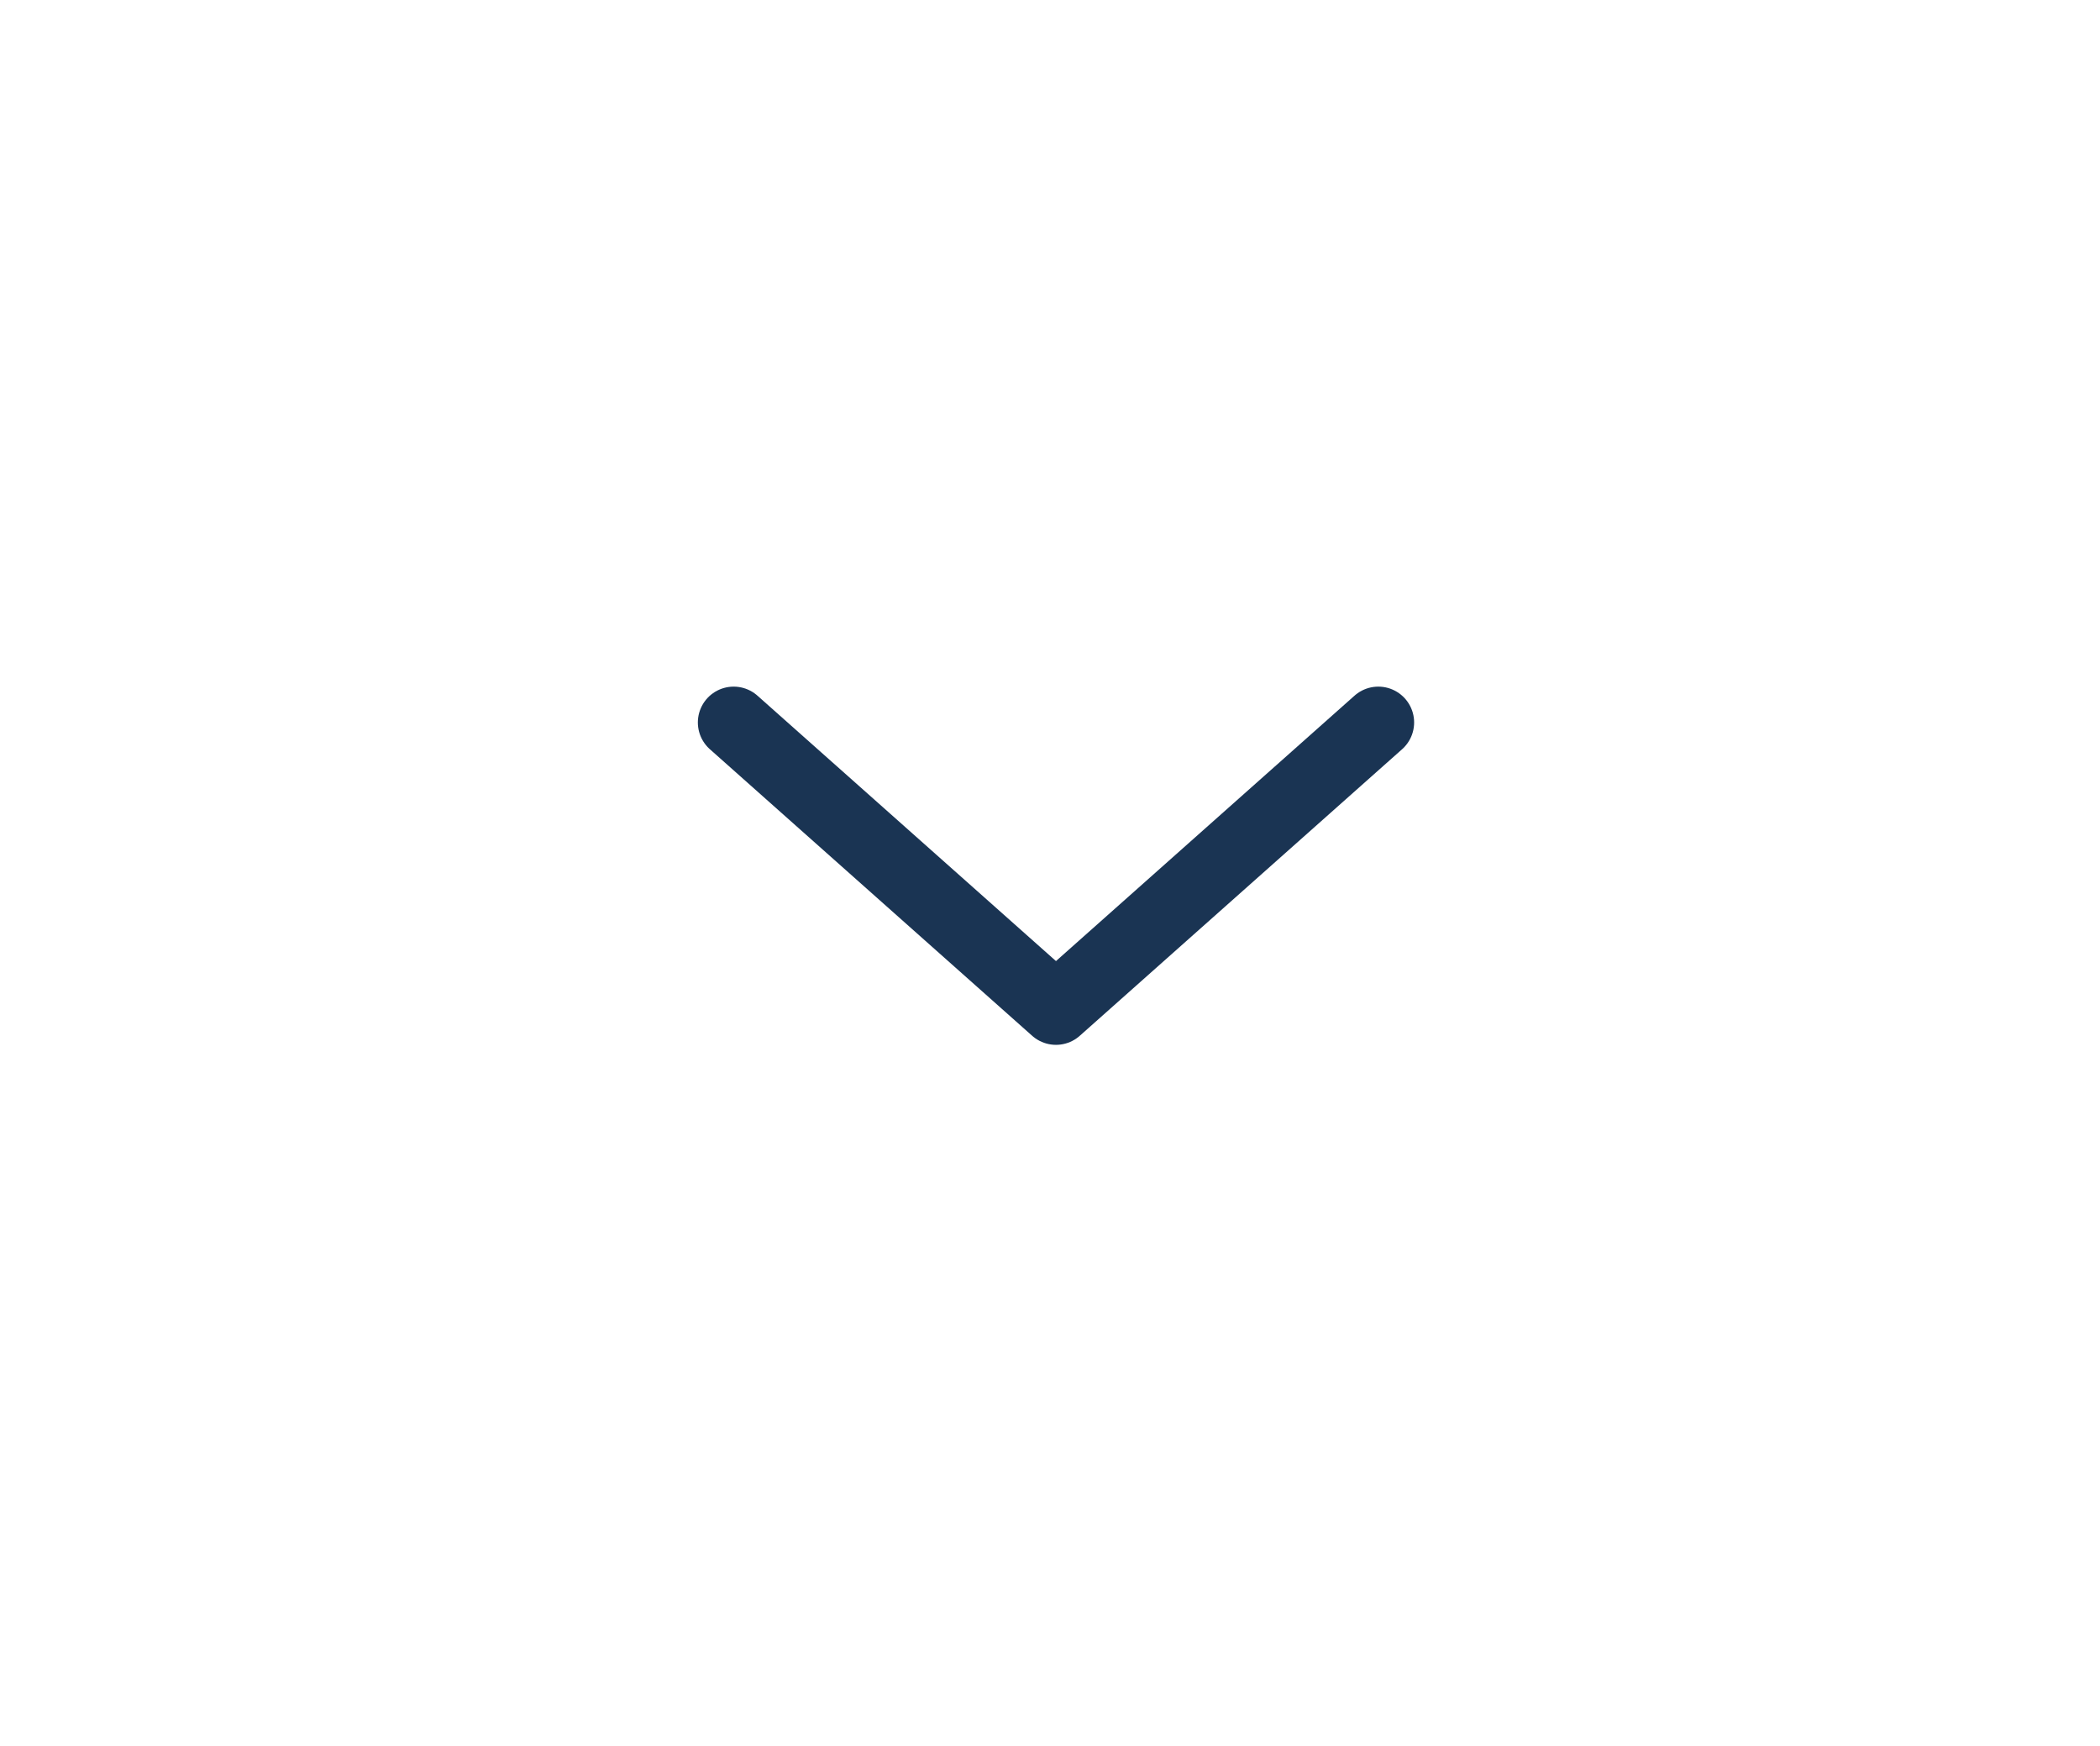
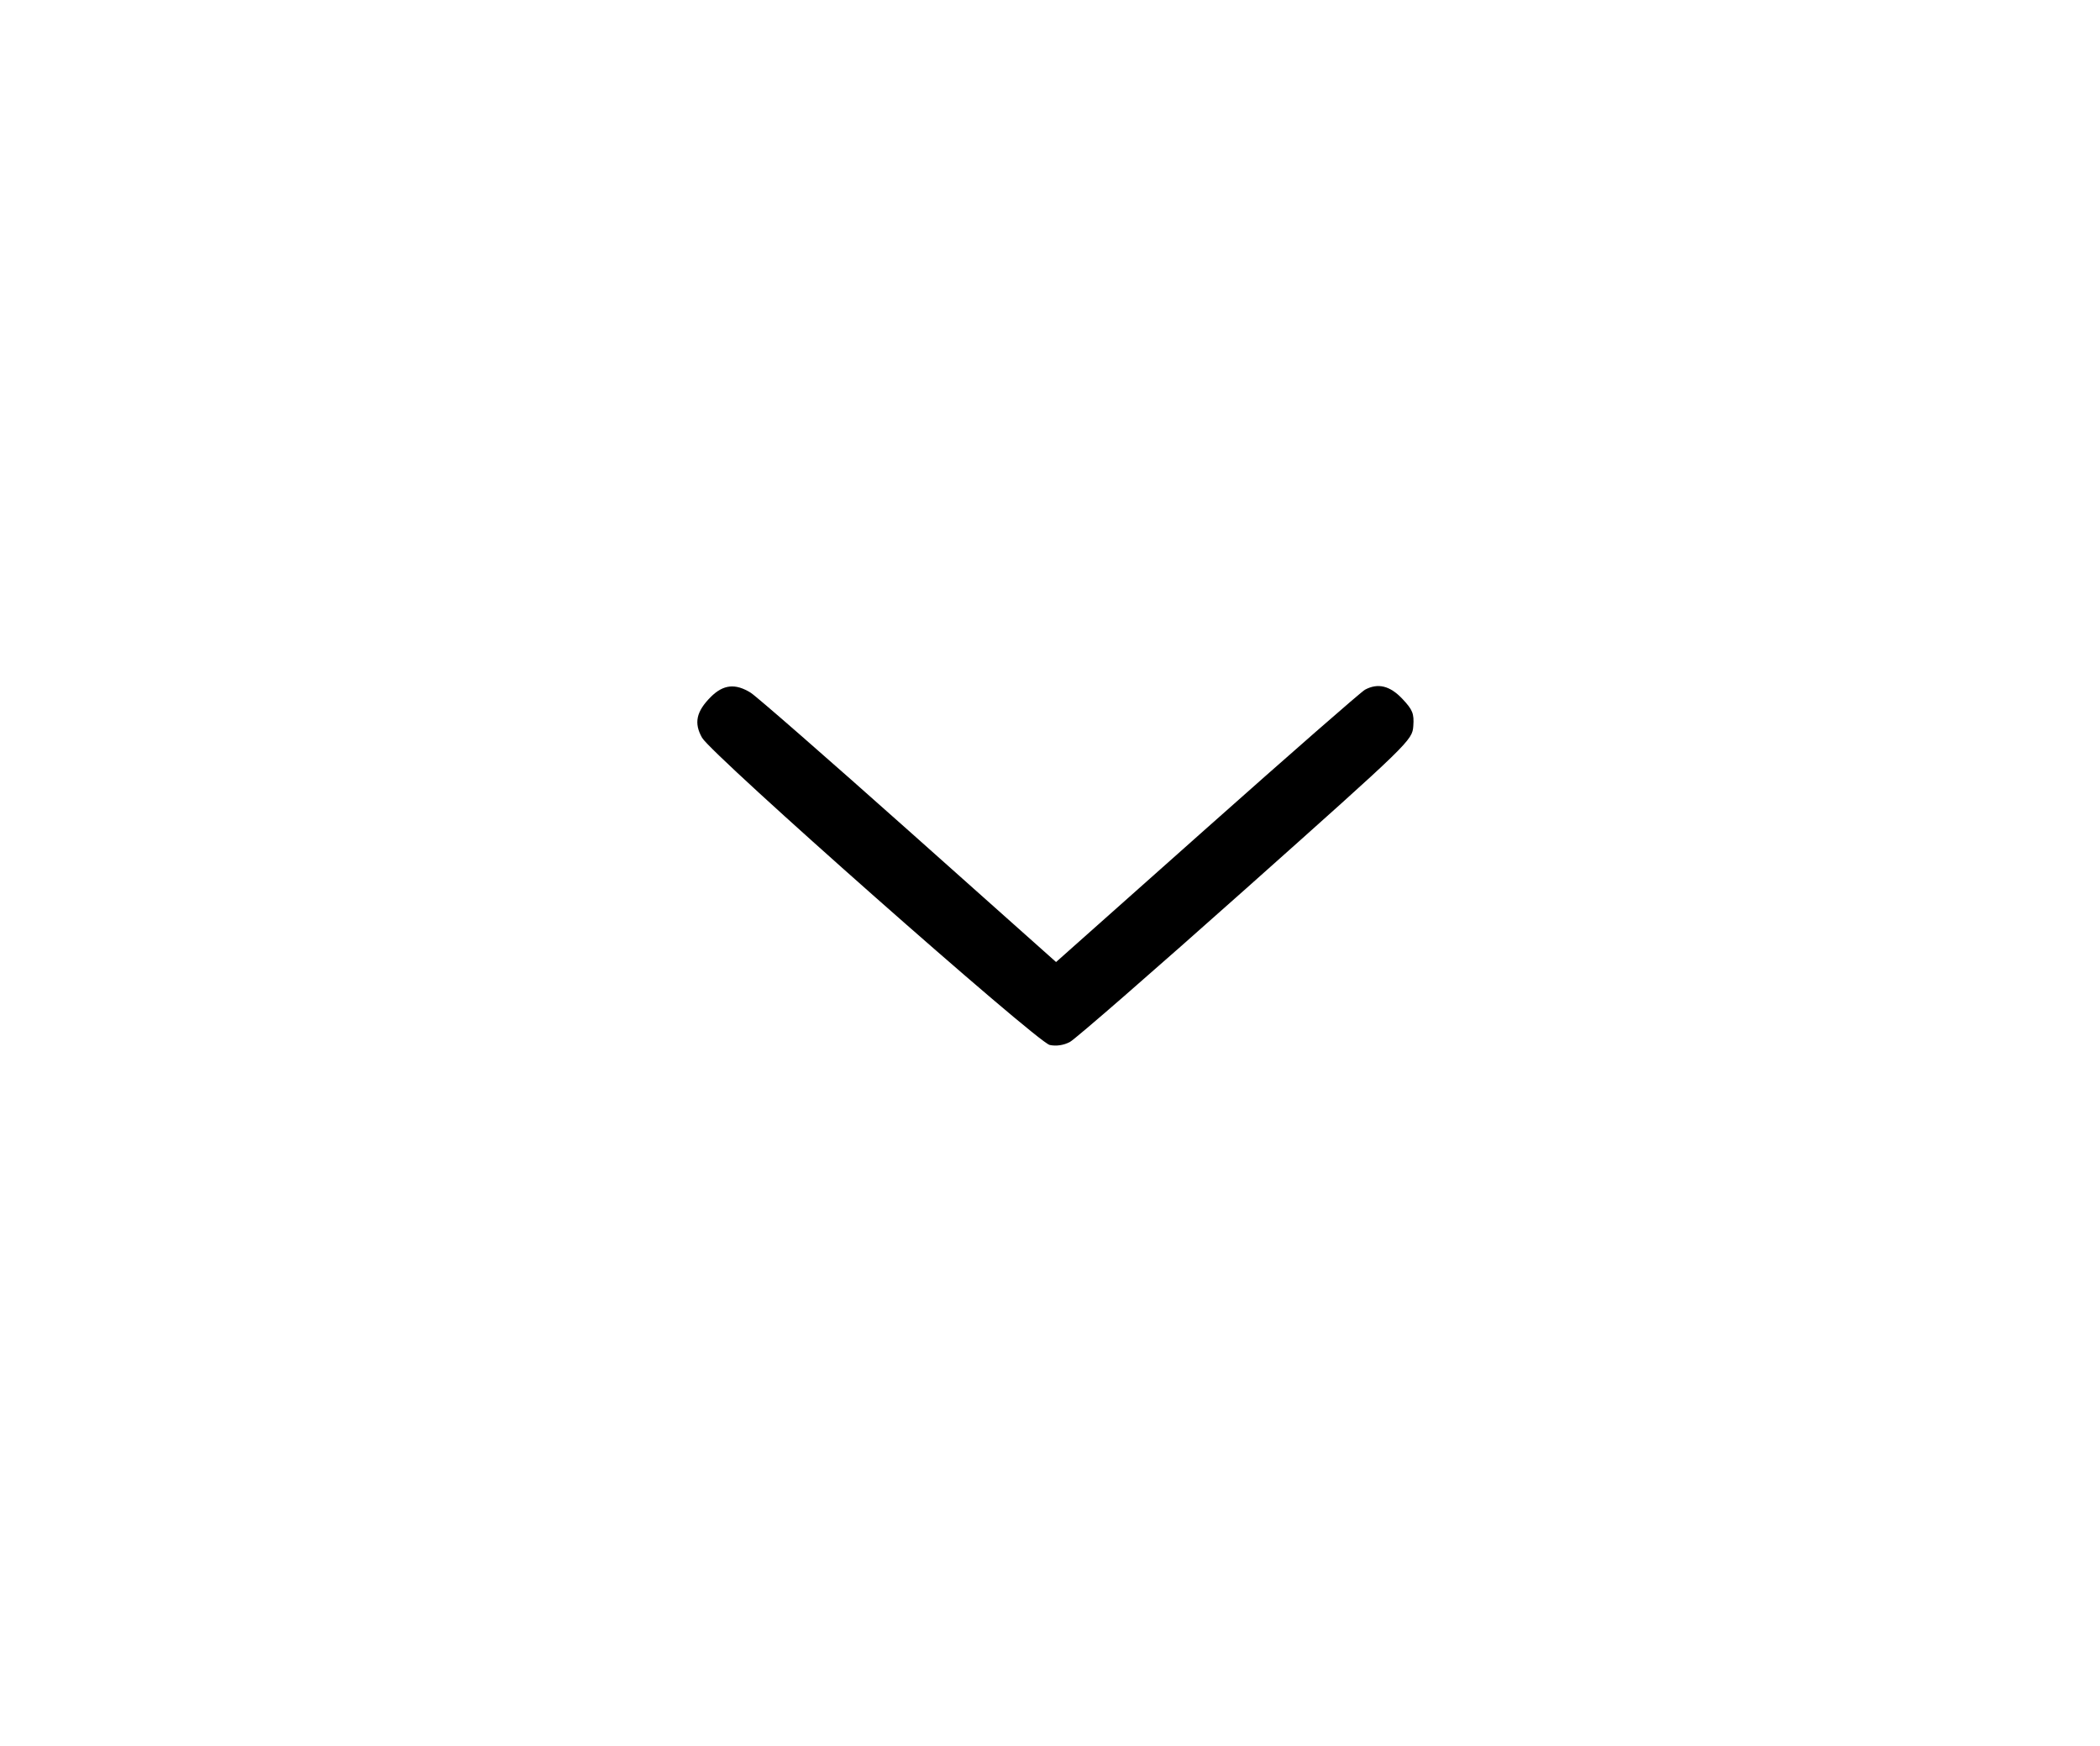
- <svg xmlns="http://www.w3.org/2000/svg" width="71" height="59" viewBox="0 0 71 59" fill="none">
-   <path d="M24.805 24.419L35.702 34.105L46.6 24.419" stroke="#1A3453" stroke-width="2.422" stroke-linecap="round" stroke-linejoin="round" />
+ <svg xmlns="http://www.w3.org/2000/svg" width="71" height="59" fill="none">
+   <path d="M24.031 23.557c-.492.493-.576.884-.294 1.379.33.58 11.319 10.289 11.753 10.384.217.048.473.01.682-.101.184-.097 2.863-2.43 5.955-5.184 5.566-4.959 5.621-5.012 5.656-5.496.031-.418-.022-.549-.369-.917-.42-.445-.826-.545-1.266-.309-.123.066-2.523 2.163-5.333 4.661l-5.11 4.543-4.984-4.44c-2.741-2.441-5.143-4.539-5.338-4.661-.52-.325-.929-.282-1.352.141" fill-rule="evenodd" fill="#000" />
</svg>
